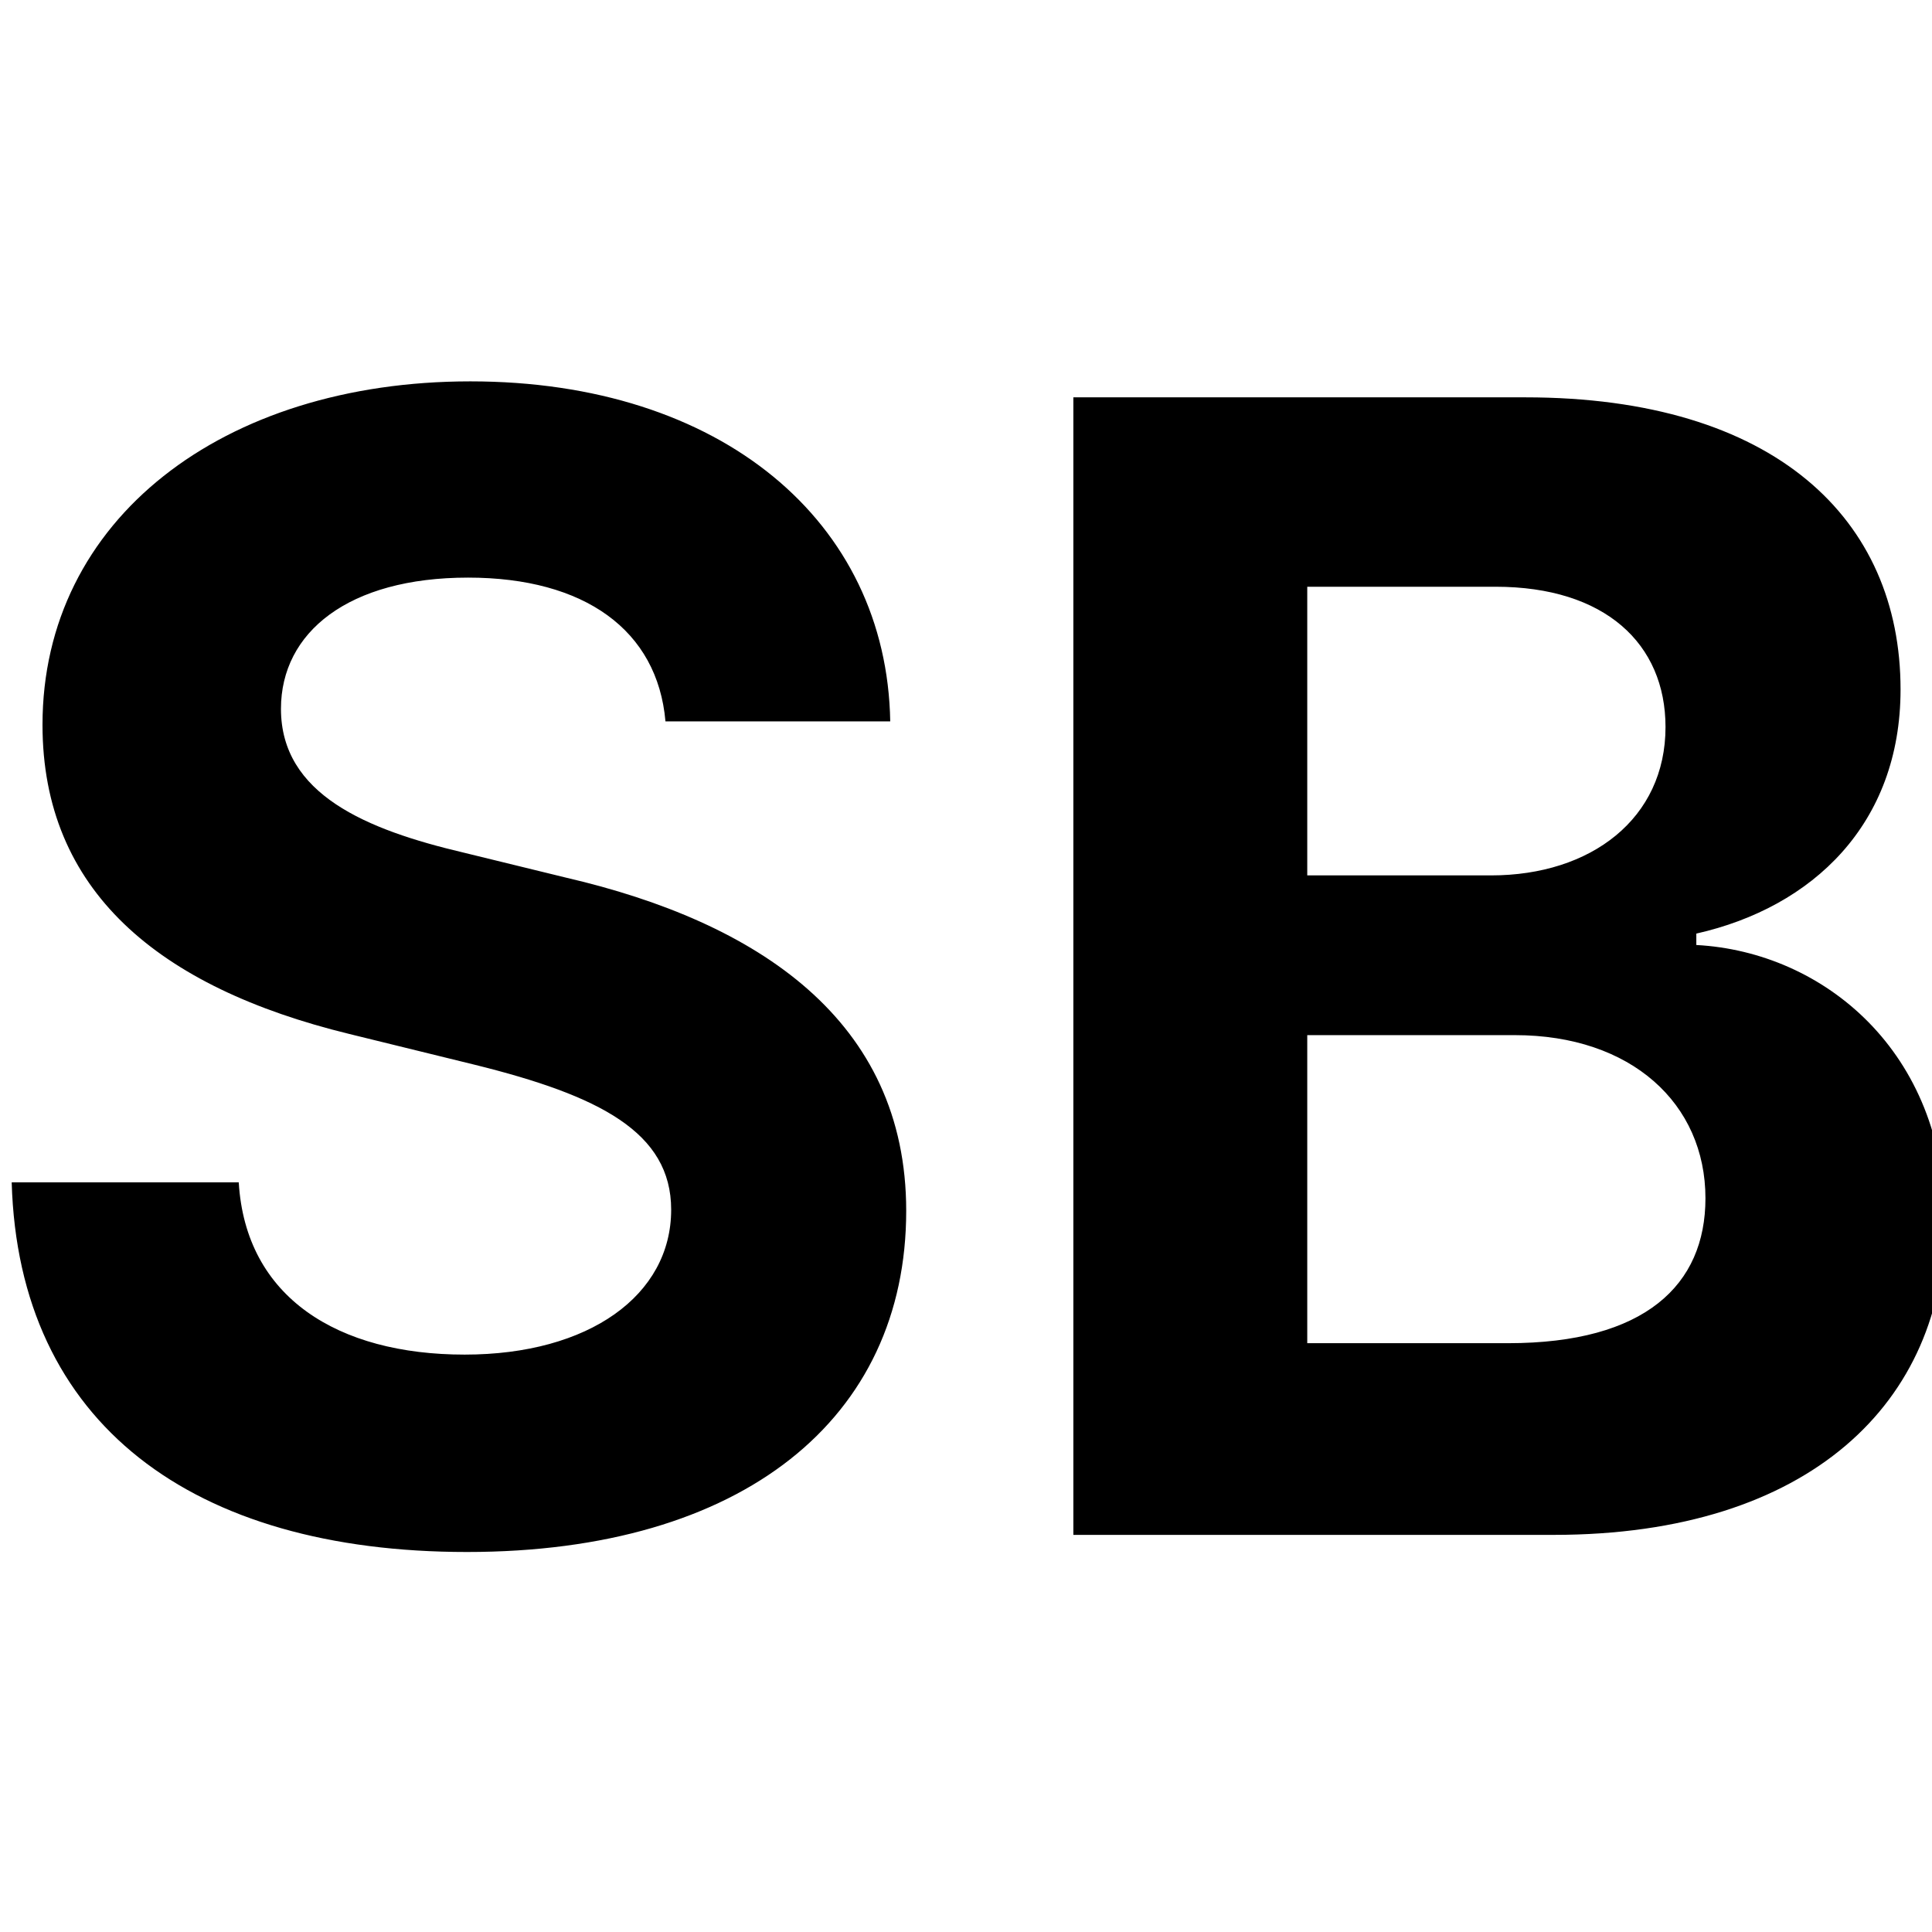
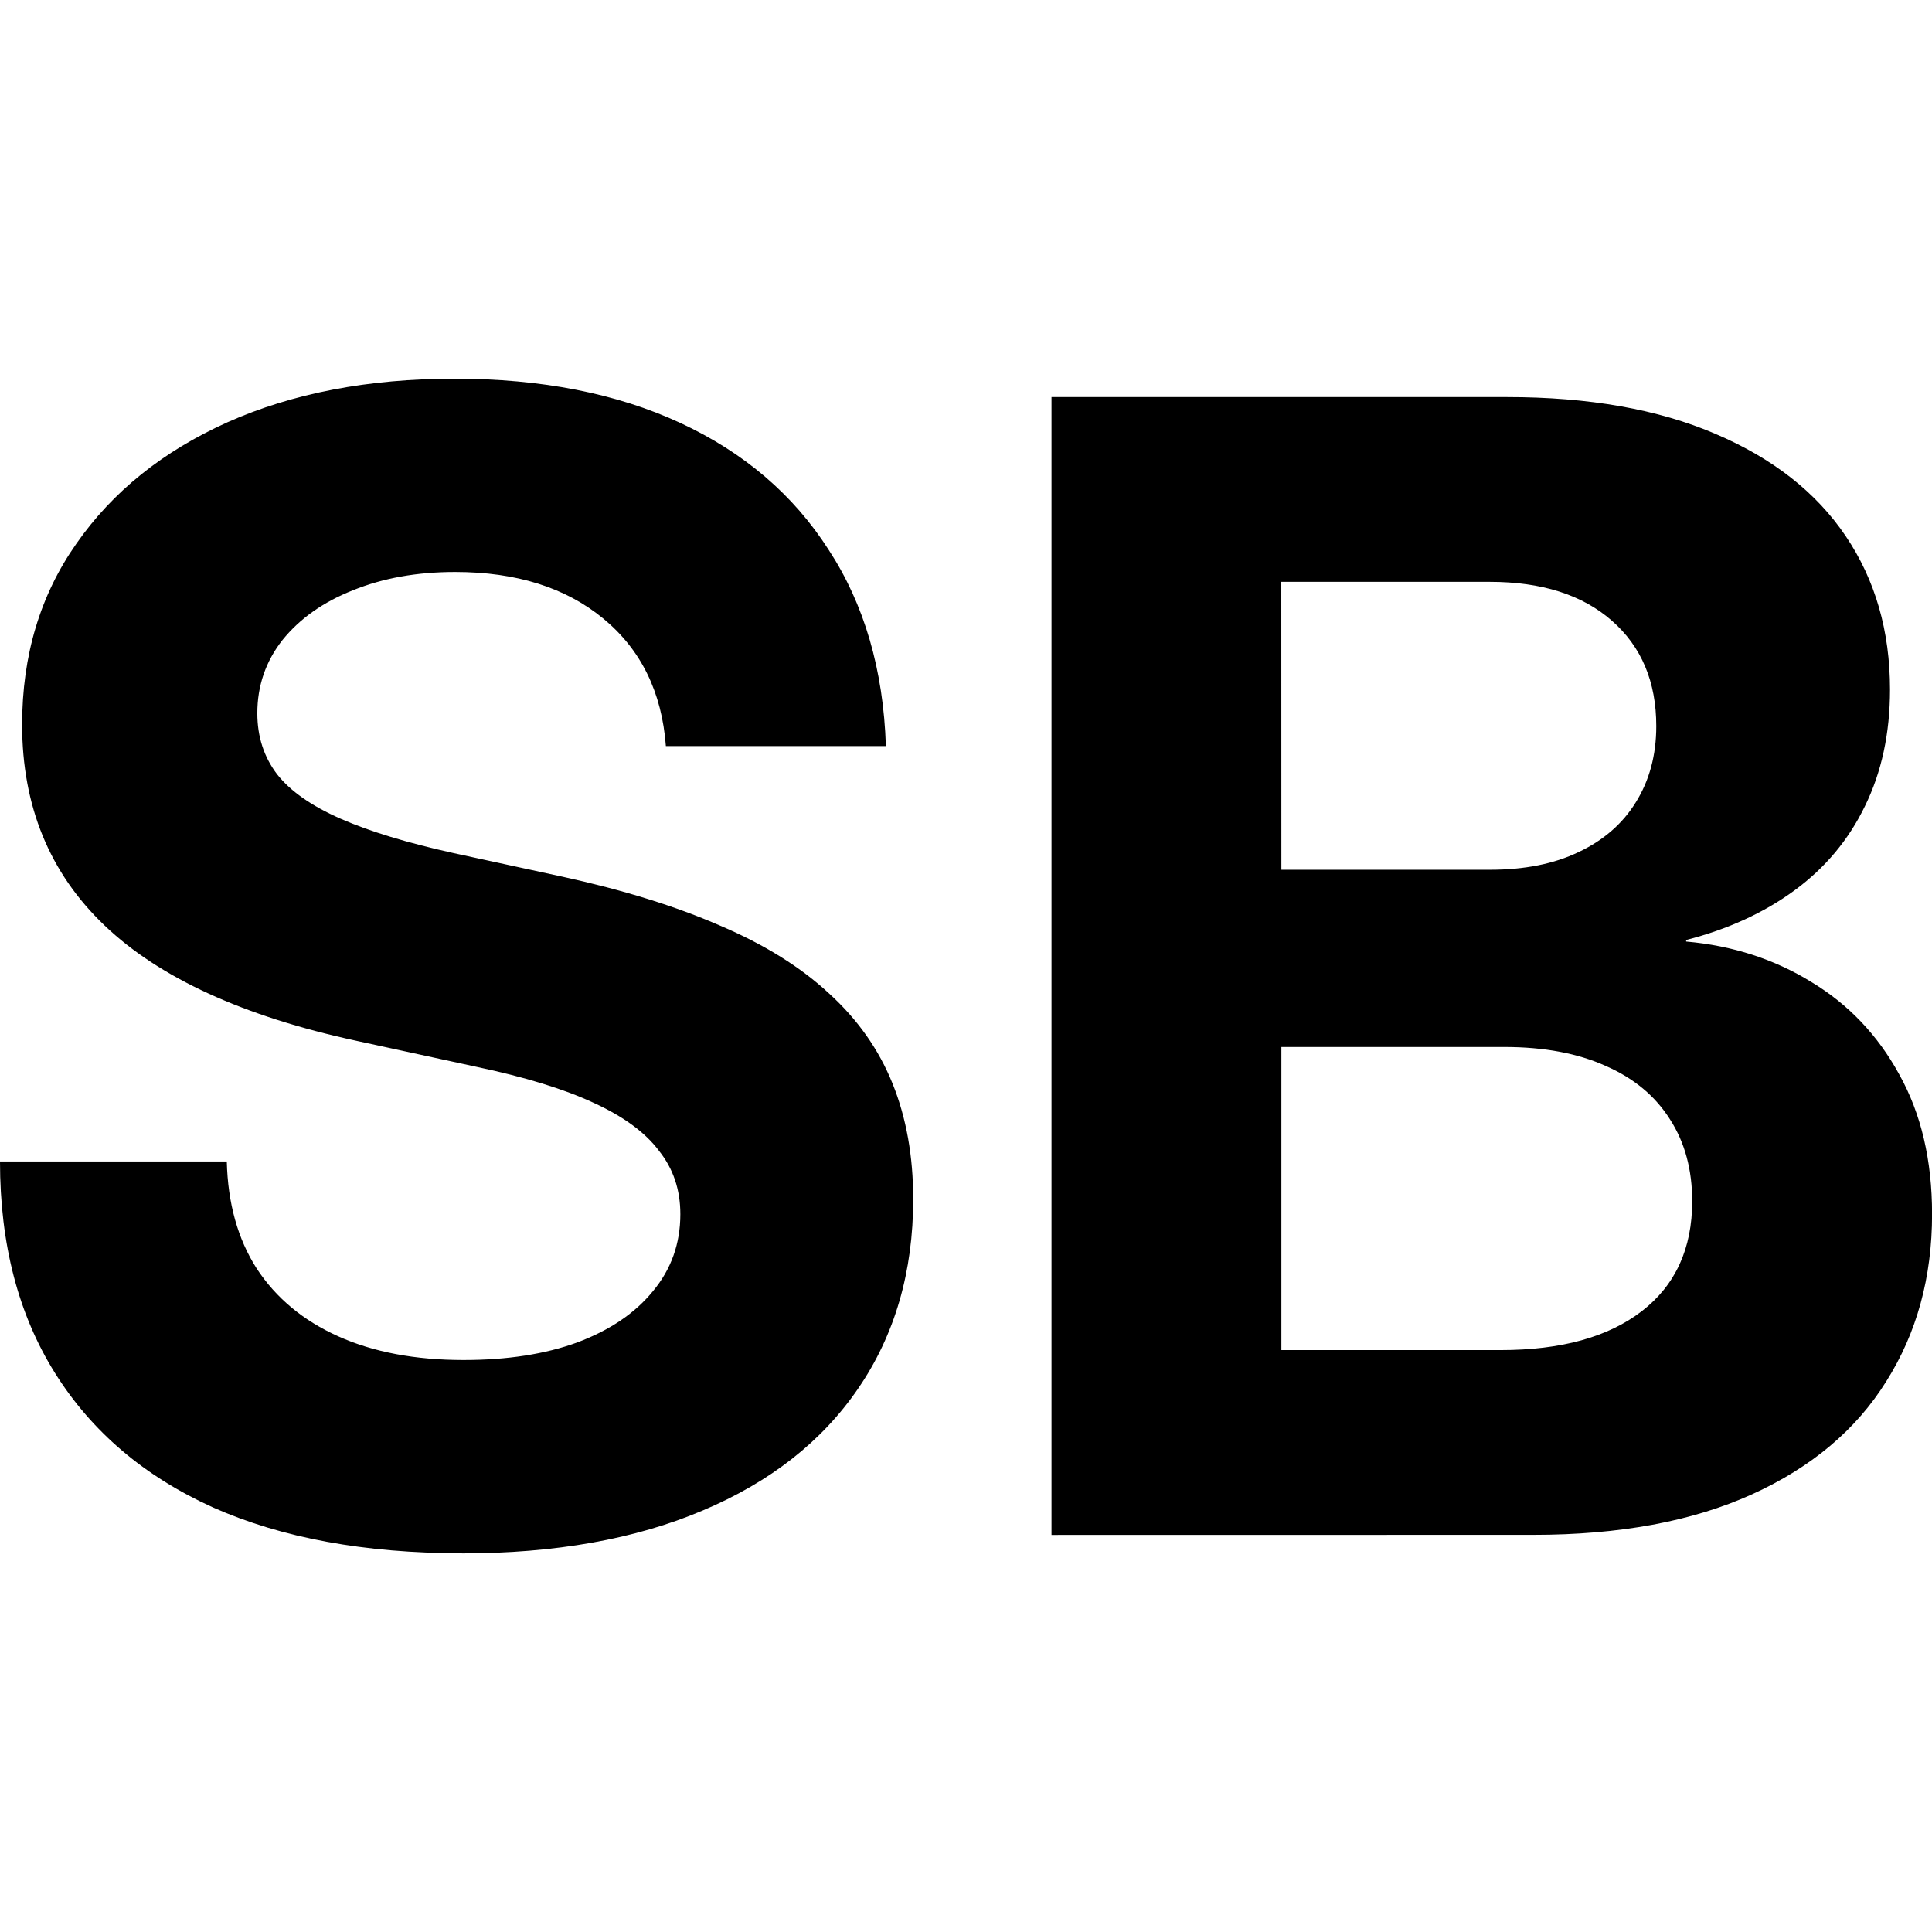
<svg xmlns="http://www.w3.org/2000/svg" width="100" height="100" viewBox="0 0 26.458 26.458" version="1.1" id="svg1">
  <defs id="defs1" />
  <g id="layer1">
-     <rect style="fill:#ffffff;stroke-width:0.265;fill-opacity:1" id="rect1" width="26.458" height="26.458" x="0" y="0" />
-     <text xml:space="preserve" style="font-style:normal;font-variant:normal;font-weight:bold;font-stretch:normal;font-size:21.418px;font-family:Inter;-inkscape-font-specification:'Inter, Bold';font-variant-ligatures:normal;font-variant-caps:normal;font-variant-numeric:normal;font-variant-east-asian:normal;text-align:start;writing-mode:lr-tb;direction:ltr;text-anchor:start;fill:#000000;stroke-width:1.667" x="-0.732" y="21.02" id="text1">
-       <tspan id="tspan1" style="font-style:normal;font-variant:normal;font-weight:bold;font-stretch:normal;font-size:21.418px;font-family:Inter;-inkscape-font-specification:'Inter, Bold';font-variant-ligatures:normal;font-variant-caps:normal;font-variant-numeric:normal;font-variant-east-asian:normal;stroke-width:1.667" x="-0.732" y="21.02">SB</tspan>
-     </text>
+     <path id="rect1" style="fill:#ffffff;stroke-width:0.265" d="M 0,0 H 26.458 V 26.458 H 0 Z" />
+     <path d="m 6.327,21.271 q -1.997,0 -3.409,-0.627 Q 1.506,20.006 0.753,18.803 -2.7788803e-5,17.601 -2.7788803e-5,15.906 H 3.106 q 0.021,0.858 0.408,1.464 0.397,0.607 1.119,0.931 0.722,0.324 1.715,0.324 0.899,0 1.558,-0.241 0.669,-0.251 1.035,-0.701 0.376,-0.45 0.376,-1.056 0,-0.502 -0.293,-0.868 Q 8.743,15.383 8.126,15.101 7.519,14.819 6.526,14.61 L 4.884,14.254 Q 2.562,13.752 1.433,12.675 0.303,11.598 0.303,9.924 q 0,-1.422 0.743,-2.479 0.743,-1.067 2.071,-1.663 1.339,-0.596 3.106,-0.596 1.788,0 3.096,0.607 1.307,0.607 2.029,1.736 0.732,1.119 0.784,2.688 H 9.119 Q 9.036,9.109 8.262,8.471 7.488,7.833 6.233,7.833 q -0.784,0 -1.401,0.251 Q 4.225,8.324 3.869,8.764 3.524,9.203 3.524,9.768 q 0,0.481 0.272,0.837 0.272,0.345 0.868,0.607 0.596,0.261 1.548,0.471 l 1.495,0.324 q 1.244,0.272 2.154,0.669 0.91,0.387 1.495,0.931 0.586,0.533 0.868,1.234 0.282,0.701 0.282,1.579 0,1.495 -0.753,2.594 -0.743,1.088 -2.133,1.673 -1.38,0.586 -3.294,0.586 z M 14.4,21.02 V 5.438 h 6.243 q 1.673,0 2.845,0.502 1.182,0.502 1.788,1.401 0.607,0.899 0.607,2.102 0,0.899 -0.345,1.6 -0.335,0.69 -0.962,1.15 -0.627,0.46 -1.485,0.68 v 0.021 q 0.952,0.084 1.715,0.554 0.763,0.46 1.203,1.265 0.45,0.805 0.45,1.914 0,1.297 -0.627,2.29 -0.617,0.993 -1.841,1.548 -1.224,0.554 -2.991,0.554 z m 3.148,-2.531 h 3.001 q 1.244,0 1.935,-0.533 0.69,-0.533 0.69,-1.506 0,-0.648 -0.303,-1.119 Q 22.568,14.85 21.993,14.599 21.418,14.338 20.602,14.338 h -3.054 z m 0,-6.578 h 2.855 q 0.711,0 1.213,-0.241 0.512,-0.241 0.784,-0.68 0.282,-0.45 0.282,-1.046 0,-0.91 -0.607,-1.443 -0.607,-0.533 -1.673,-0.533 h -2.855 z" id="text1" style="font-weight:bold;font-size:21.418px;font-family:Inter;-inkscape-font-specification:'Inter, Bold';stroke-width:1.667" aria-label="SB" />
  </g>
</svg>
